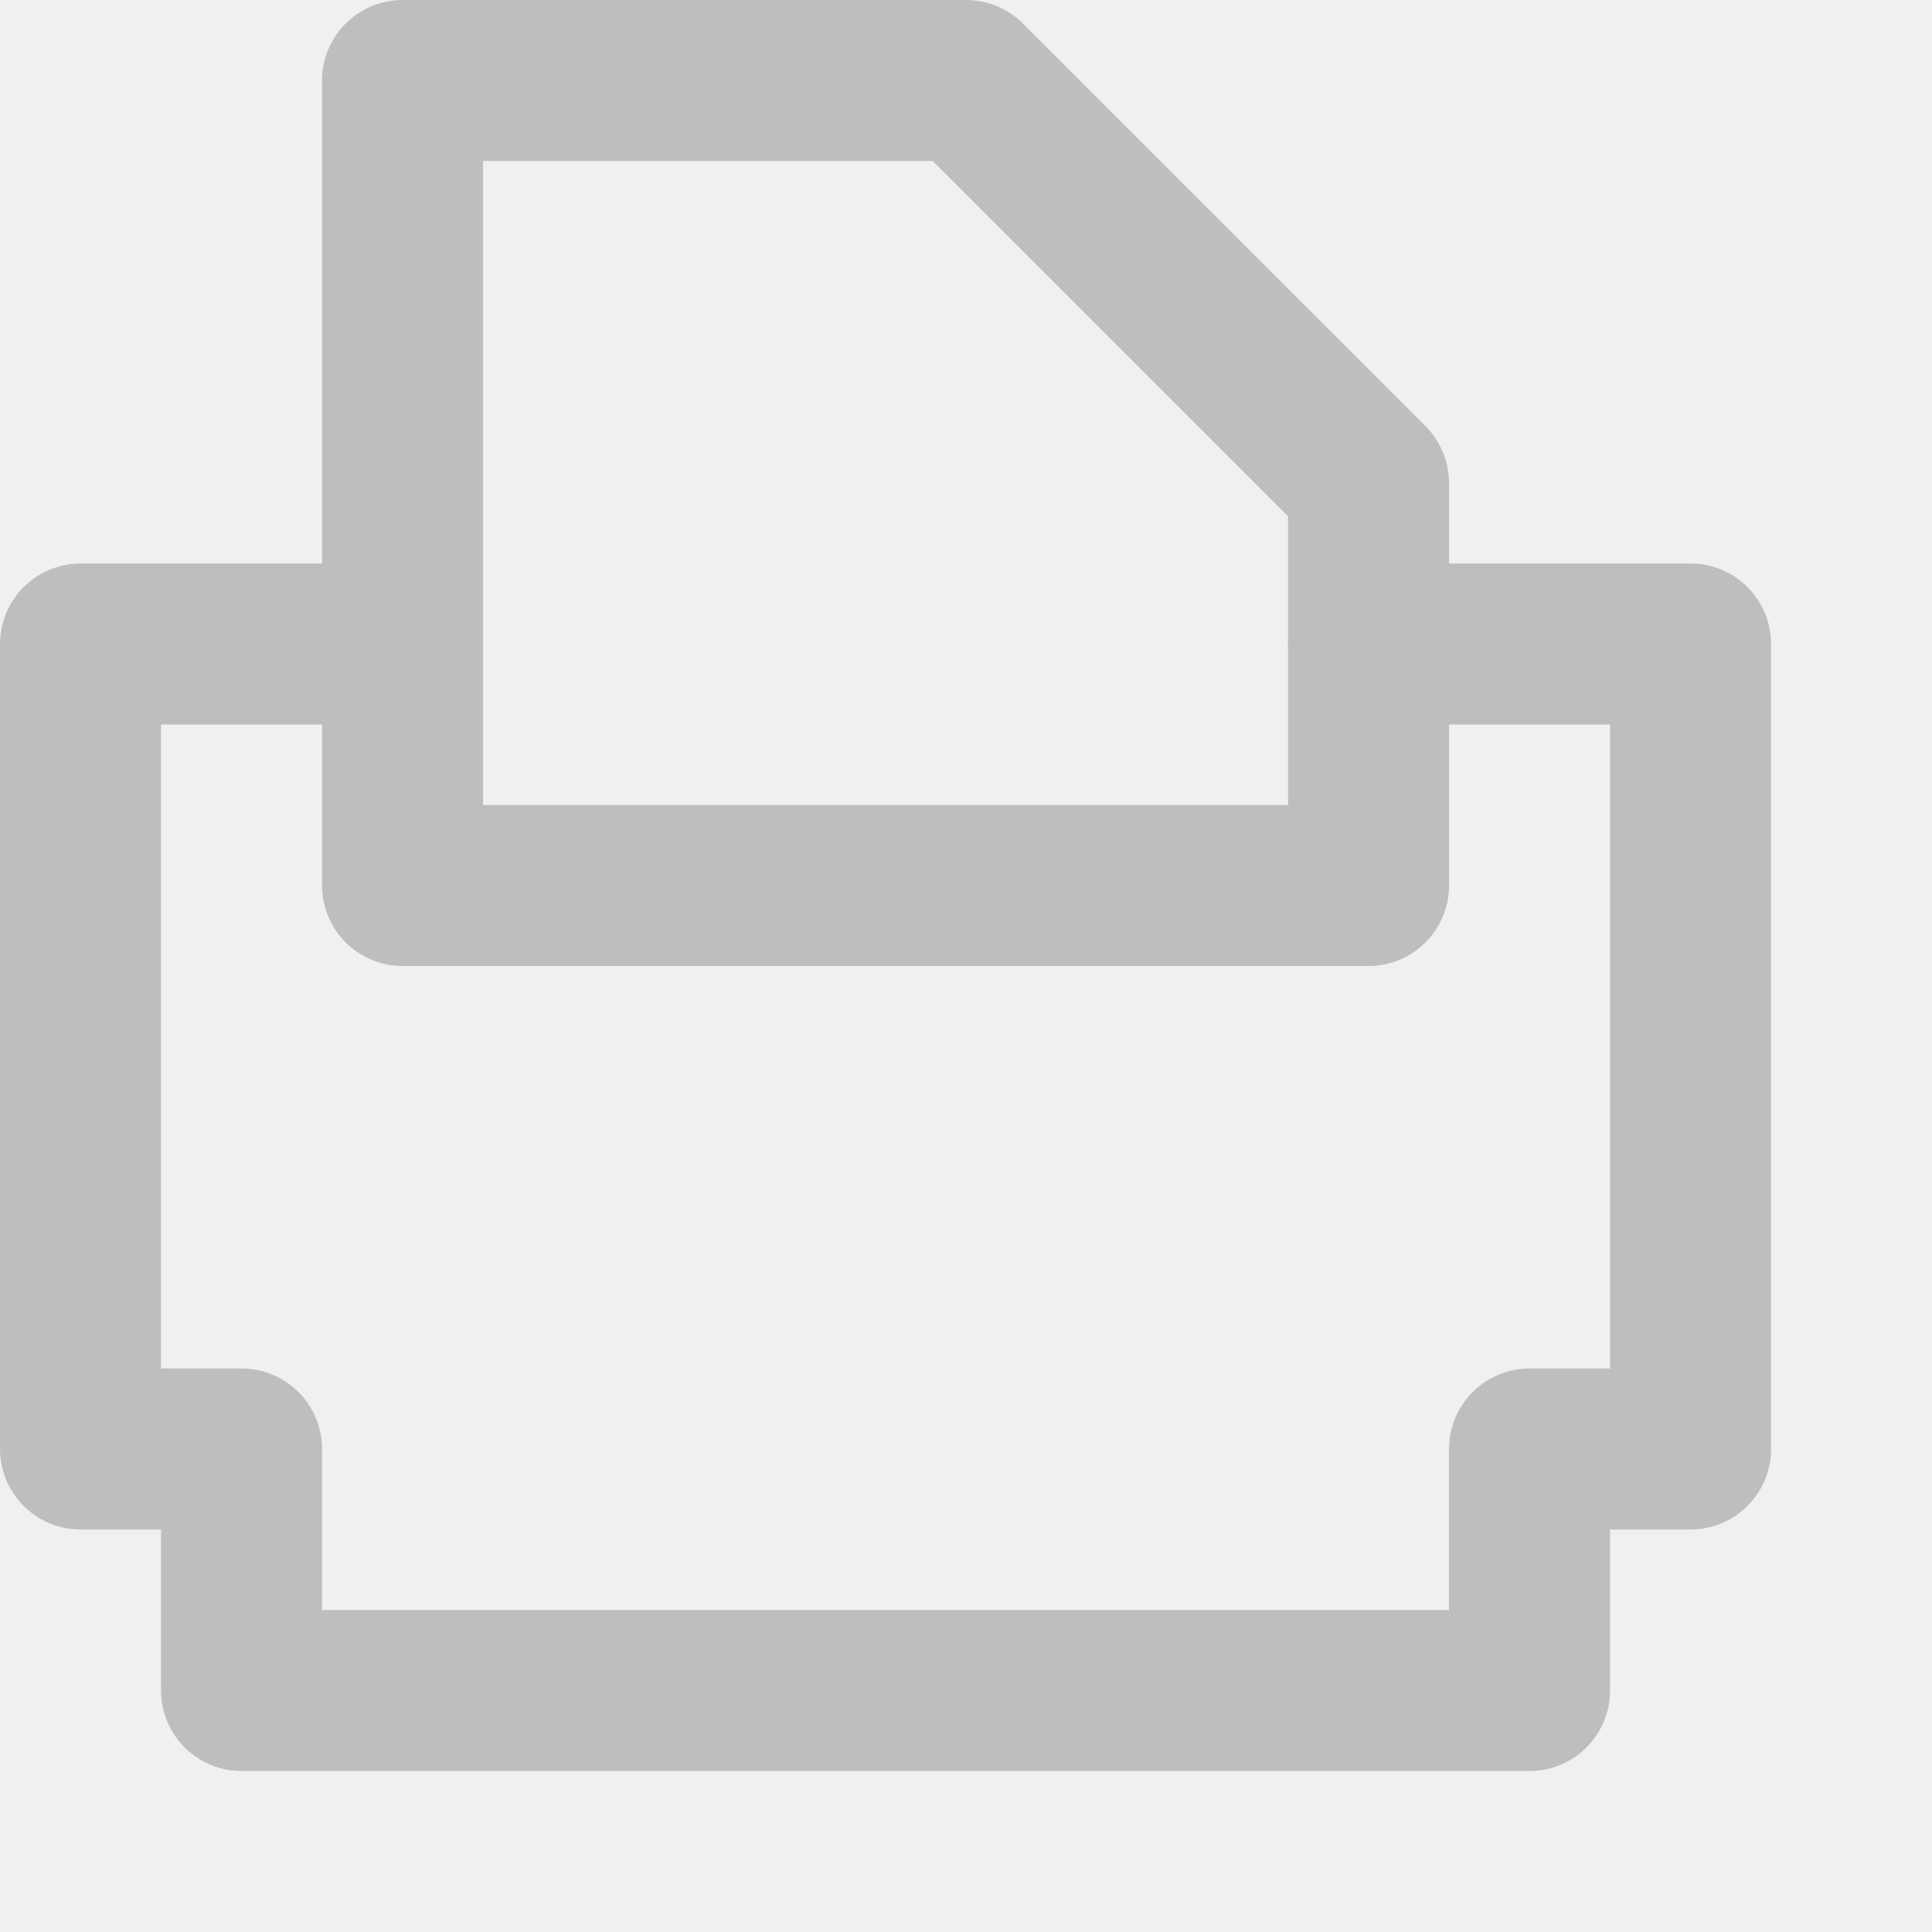
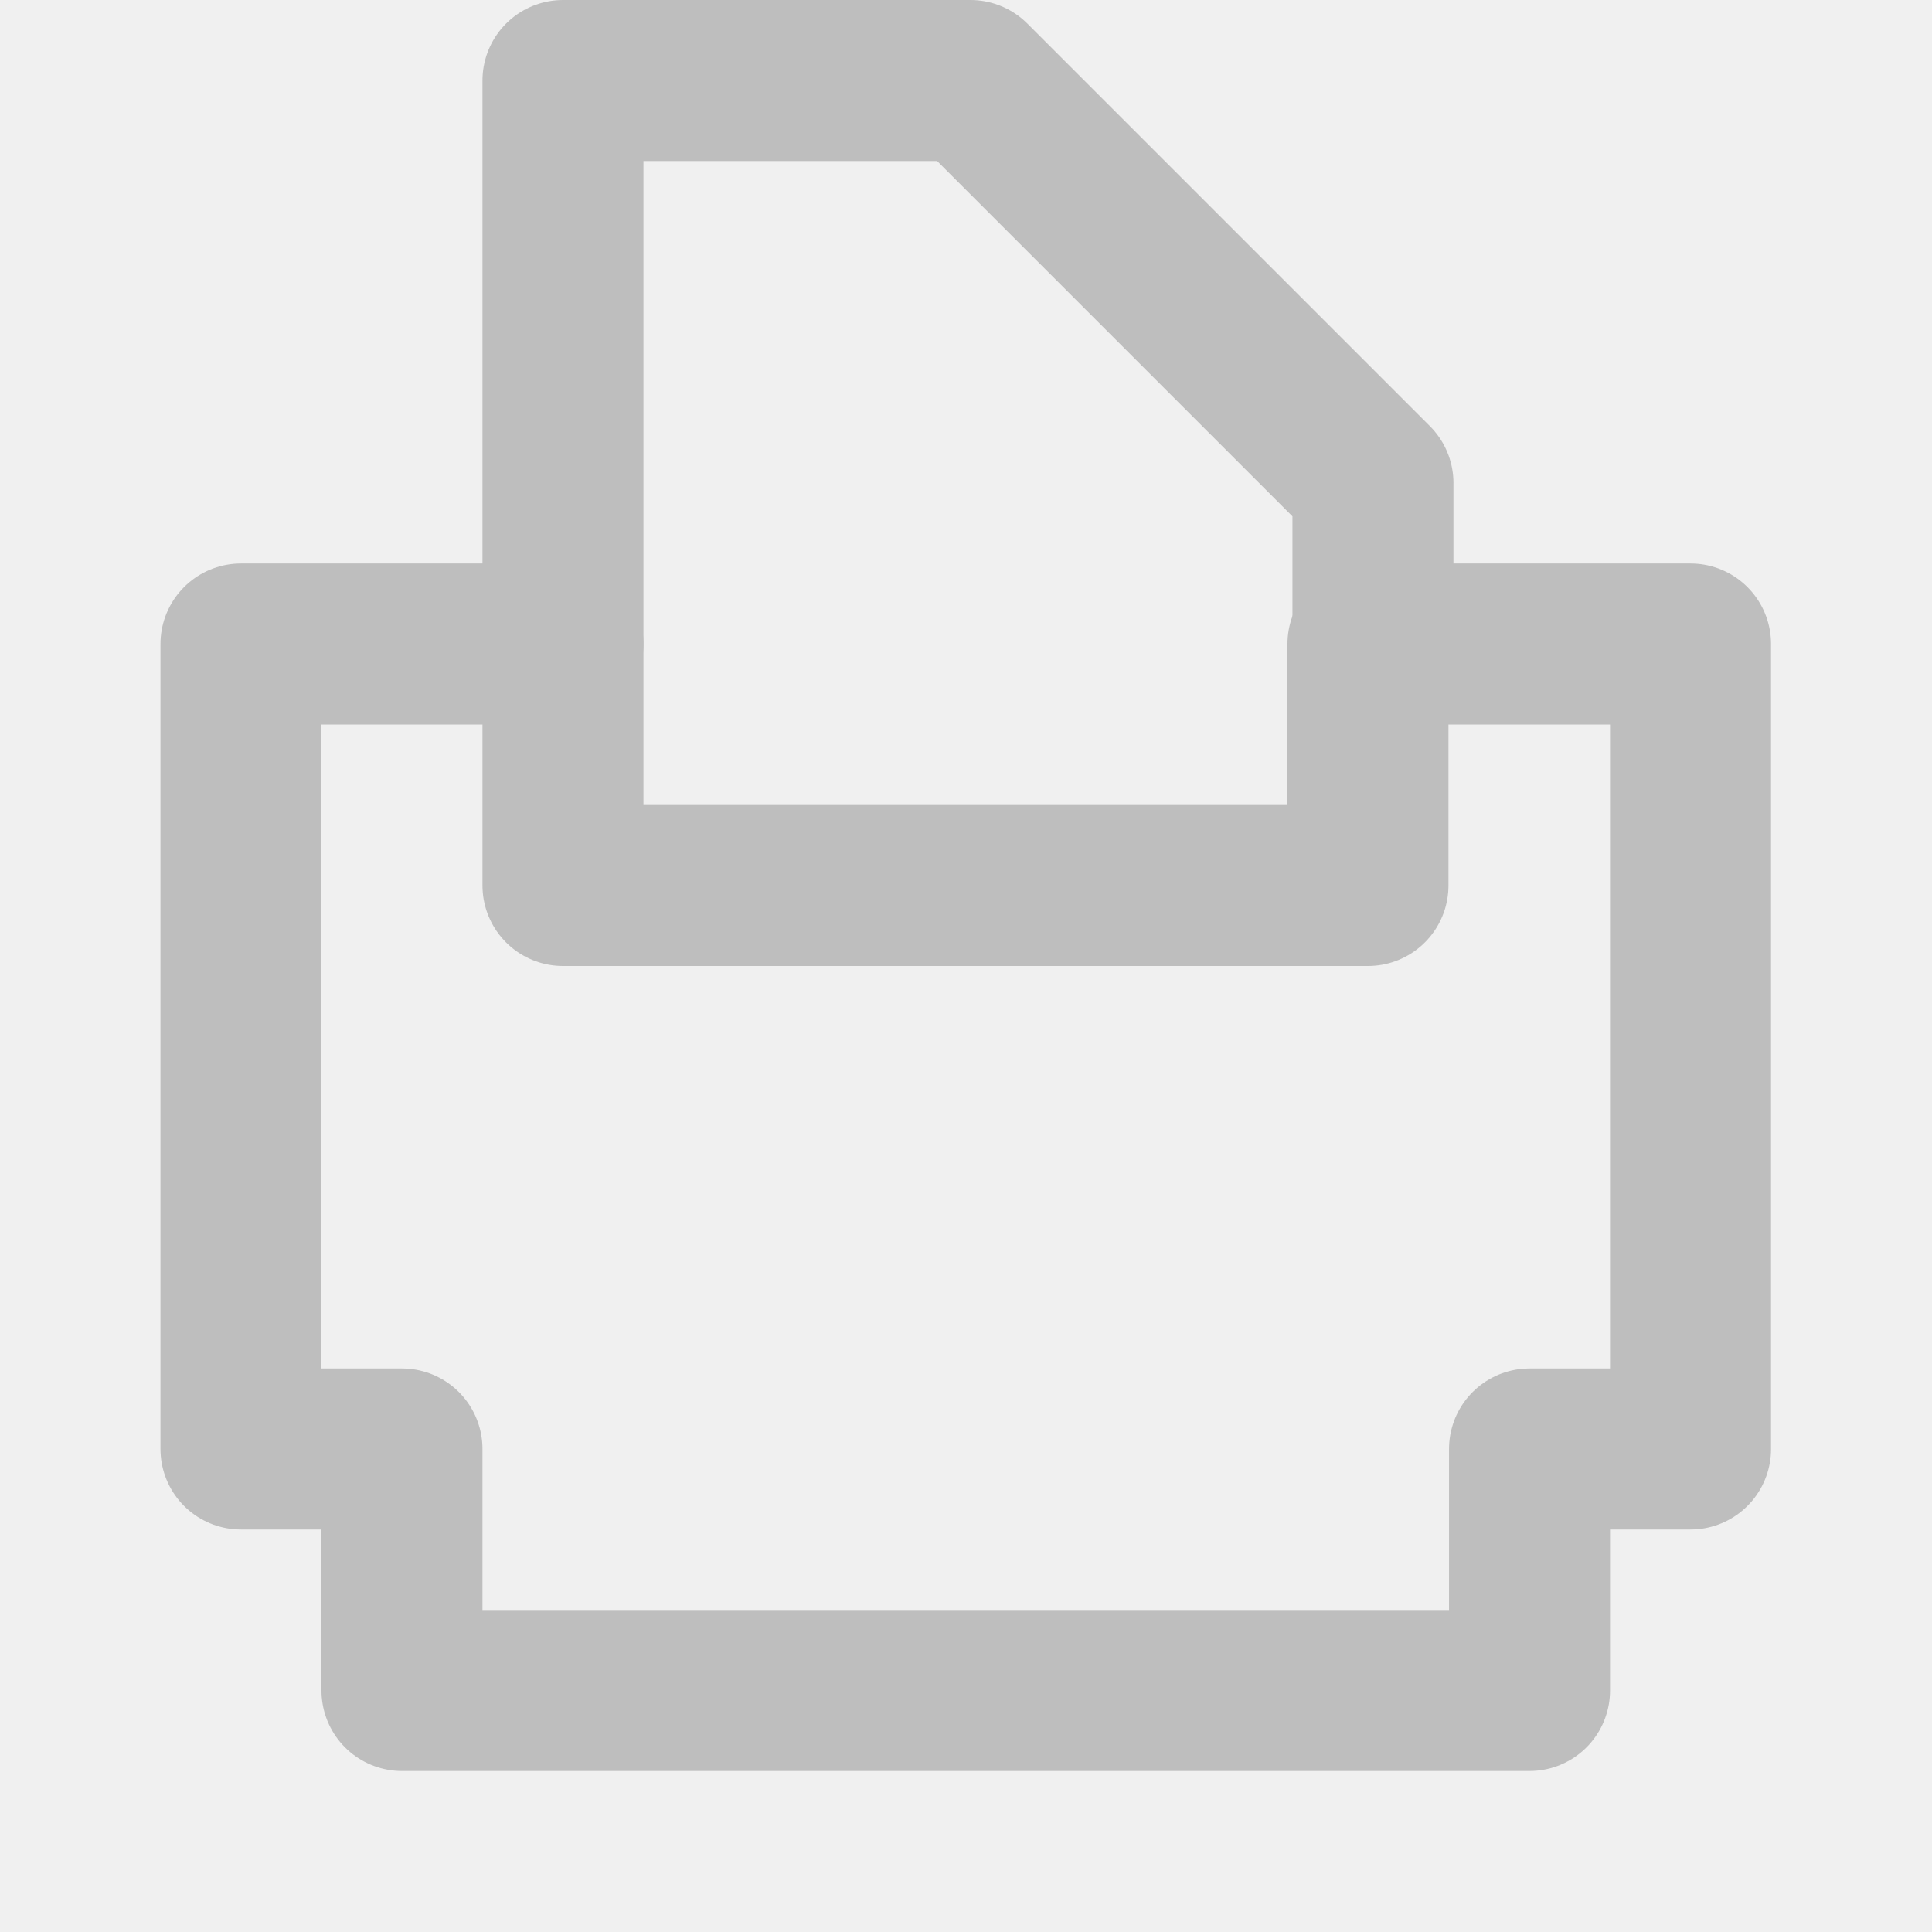
<svg xmlns="http://www.w3.org/2000/svg" version="1.0" width="24" height="24" id="svg7384">
  <defs id="defs7386" />
  <g transform="translate(618,-1164)" id="layer3" />
  <g transform="translate(618,-1164)" id="layer5" />
  <g transform="translate(618,-1164)" id="layer7" />
  <g transform="translate(618,-1164)" id="layer2" />
  <g transform="translate(618,-1164)" id="layer8" />
  <g transform="translate(618,-2116.362)" id="layer1" />
  <g transform="translate(618,-1164)" id="layer11">
    <g transform="translate(-223.0325,857)" id="use10124">
-       <rect width="24" height="24" x="370.967" y="307" transform="scale(-1,1)" id="rect12167" style="opacity:0;fill:#ffffff;fill-opacity:1;stroke:none;display:inline" />
-       <g id="g12169">
-         <path d="M -389.967,308 L -389.967,315 L -393.967,315 L -393.967,325 L -391.967,325 L -391.967,328 L -375.967,328 L -375.967,325 L -373.967,325 L -373.967,315 L -377.967,315 L -377.967,313 L -382.967,308 L -389.967,308 z" id="path12171" style="fill:none;stroke:#bebebe;stroke-width:2;stroke-linecap:round;stroke-linejoin:round;marker:none;stroke-miterlimit:4;stroke-dasharray:none;stroke-dashoffset:0;stroke-opacity:1;visibility:visible;display:inline;overflow:visible;enable-background:accumulate" />
-         <path d="M -389.967,315 L -389.967,318 L -377.967,318 L -377.967,315" id="path12173" style="fill:none;stroke:#bebebe;stroke-width:2;stroke-linecap:round;stroke-linejoin:round;marker:none;stroke-miterlimit:4;stroke-dasharray:none;stroke-dashoffset:0;stroke-opacity:1;visibility:visible;display:inline;overflow:visible;enable-background:accumulate" />
+       <rect width="24" height="24" x="370.967" y="307" transform="scale(-1,1)" id="rect12469" style="opacity:0;fill:#ffffff;fill-opacity:1;stroke:none;display:inline" />
+       <g transform="translate(1.992962,0)" id="g12471">
+         <path d="M -389.967,308 L -389.967,315 L -393.967,315 L -393.967,325 L -391.967,325 L -391.967,328 L -377.96,328 L -377.96,325 L -375.96,325 L -375.96,315 L -379.905,315 L -379.905,313 L -384.905,308 L -389.967,308 z" id="path12473" style="fill:none;stroke:#bebebe;stroke-width:2;stroke-linecap:round;stroke-linejoin:round;marker:none;stroke-miterlimit:4;stroke-dasharray:none;stroke-dashoffset:0;stroke-opacity:1;visibility:visible;display:inline;overflow:visible;enable-background:accumulate" />
+         <path d="M -389.967,315 L -389.967,318 L -379.967,318 L -379.967,315" id="path12475" style="fill:none;stroke:#bebebe;stroke-width:2;stroke-linecap:round;stroke-linejoin:round;marker:none;stroke-miterlimit:4;stroke-dasharray:none;stroke-dashoffset:0;stroke-opacity:1;visibility:visible;display:inline;overflow:visible;enable-background:accumulate" />
      </g>
    </g>
  </g>
  <g transform="translate(618,-1164)" id="layer4" />
  <g transform="translate(618,-1164)" id="layer12" />
  <g transform="translate(618,-1164)" id="layer9" />
  <g transform="translate(618,-1164)" id="layer10" />
  <g transform="translate(618,-1164)" id="layer6" />
</svg>
